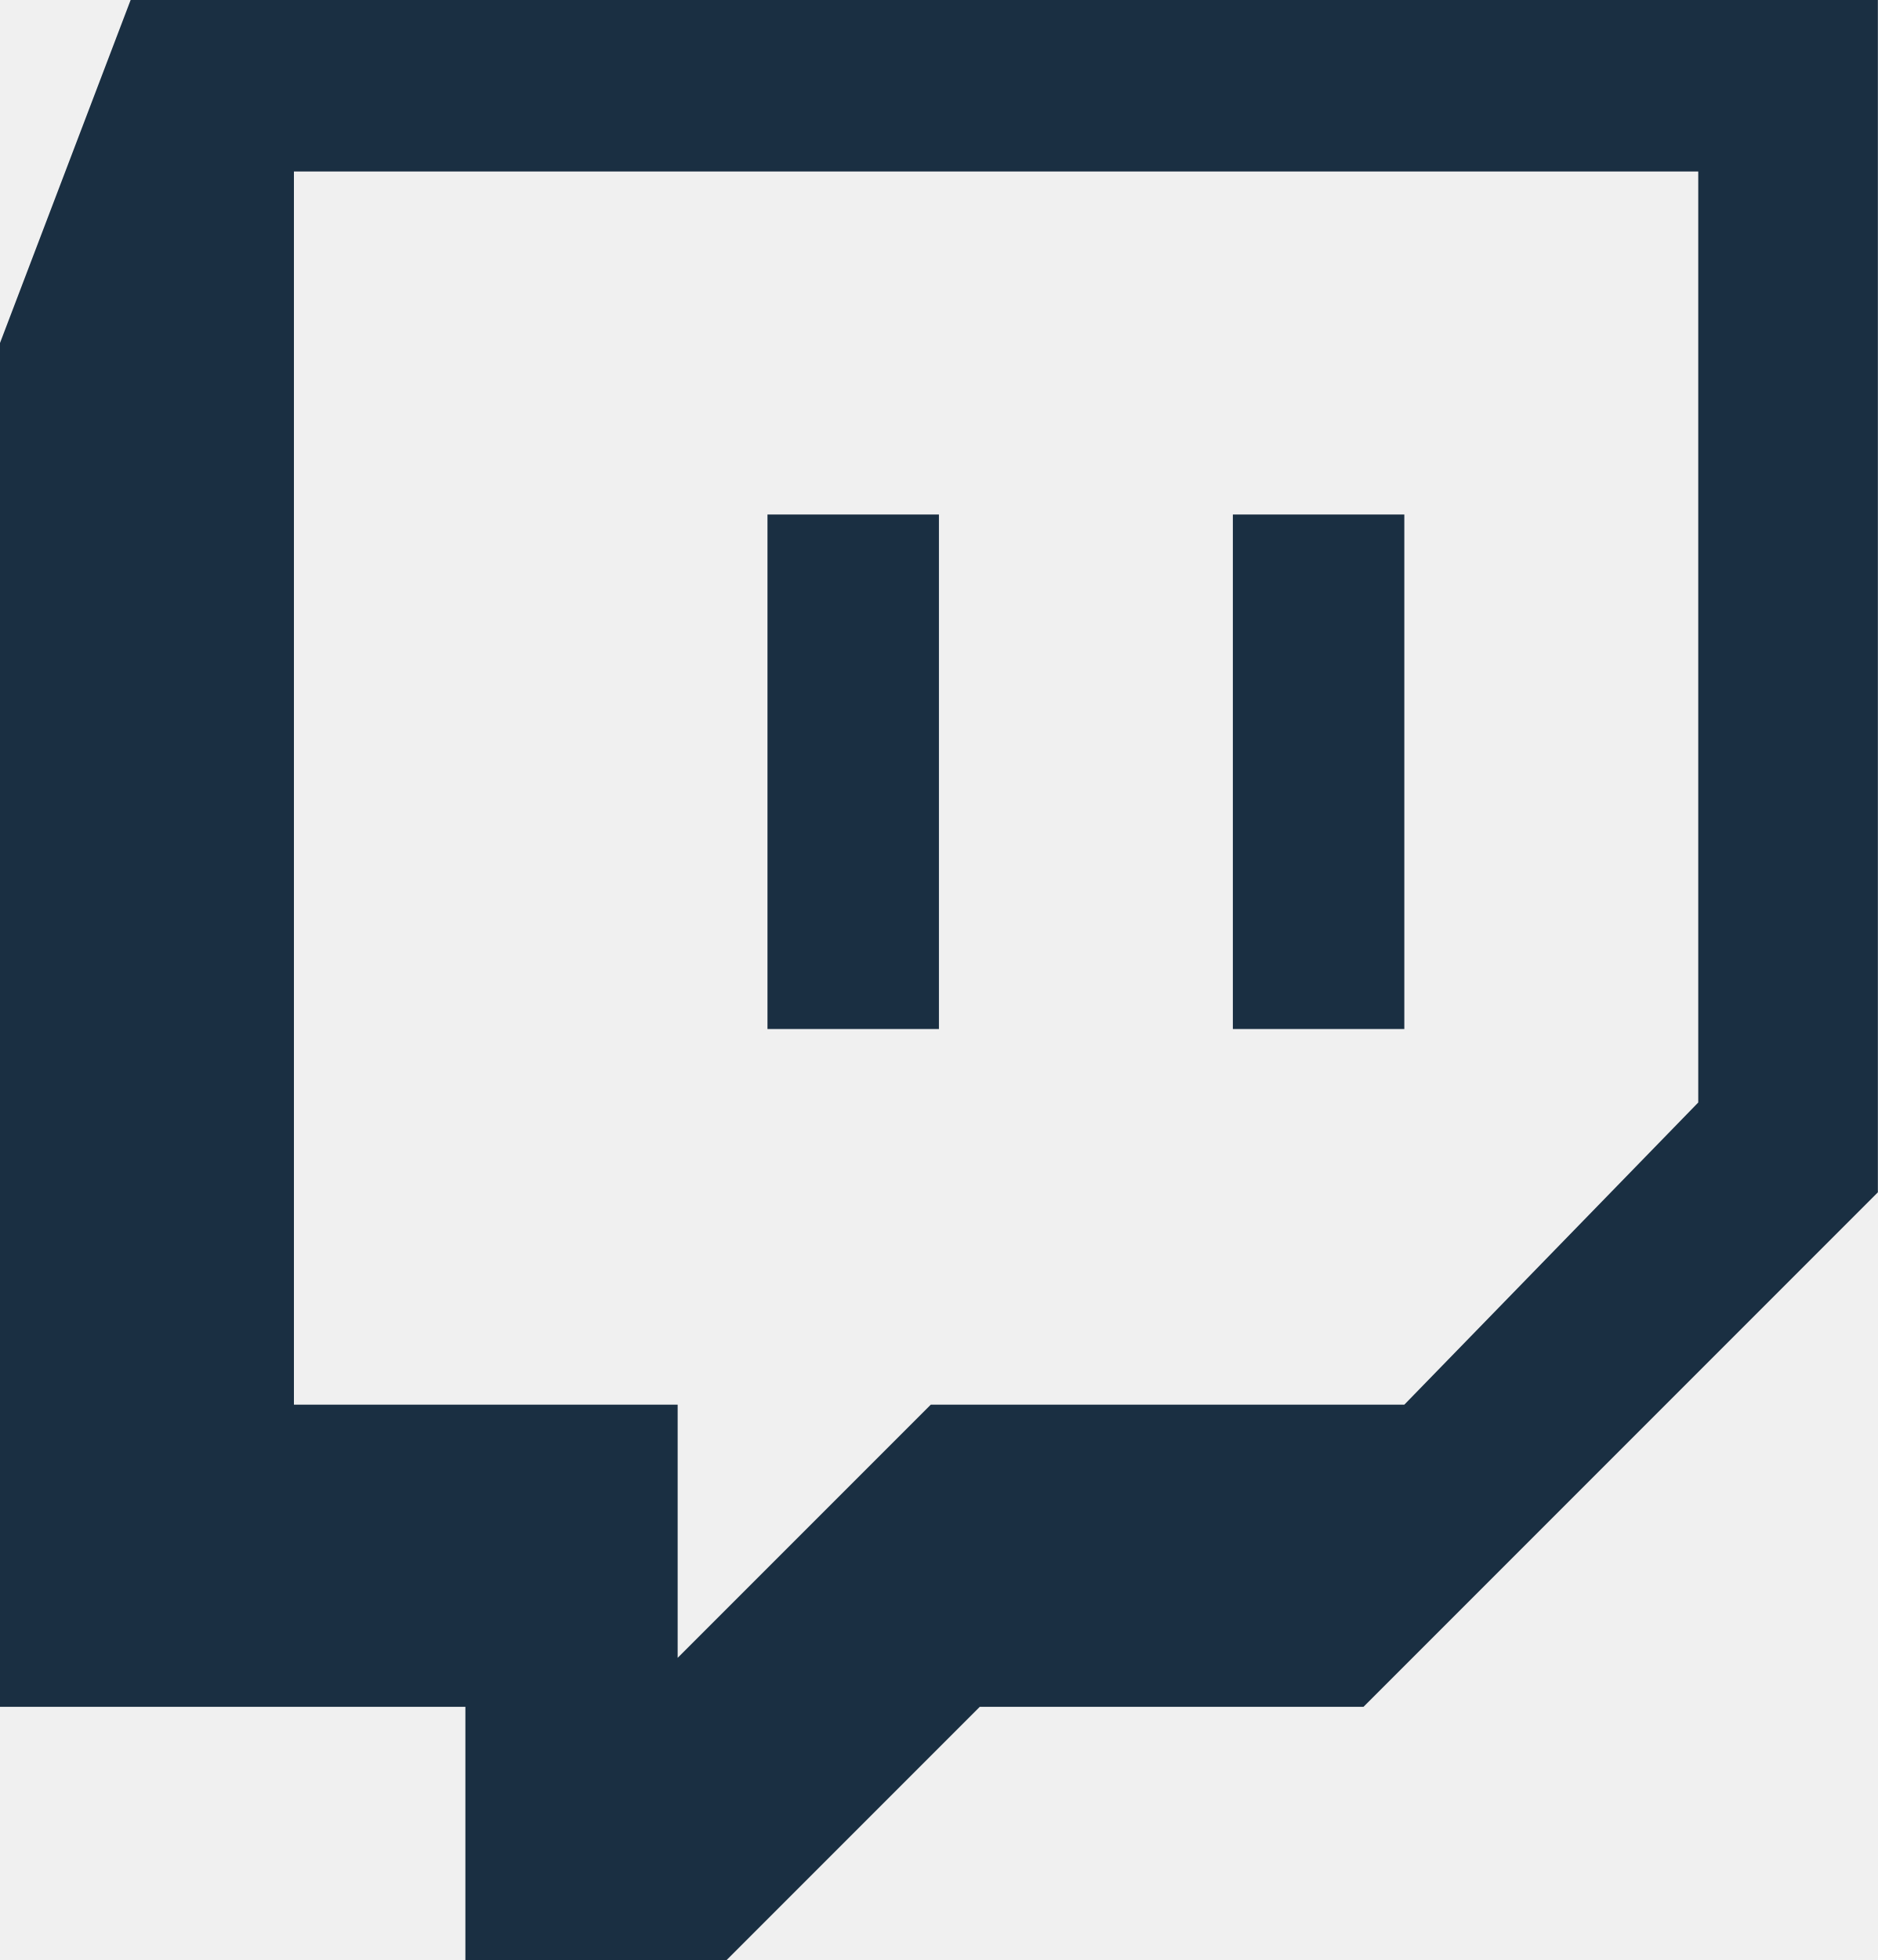
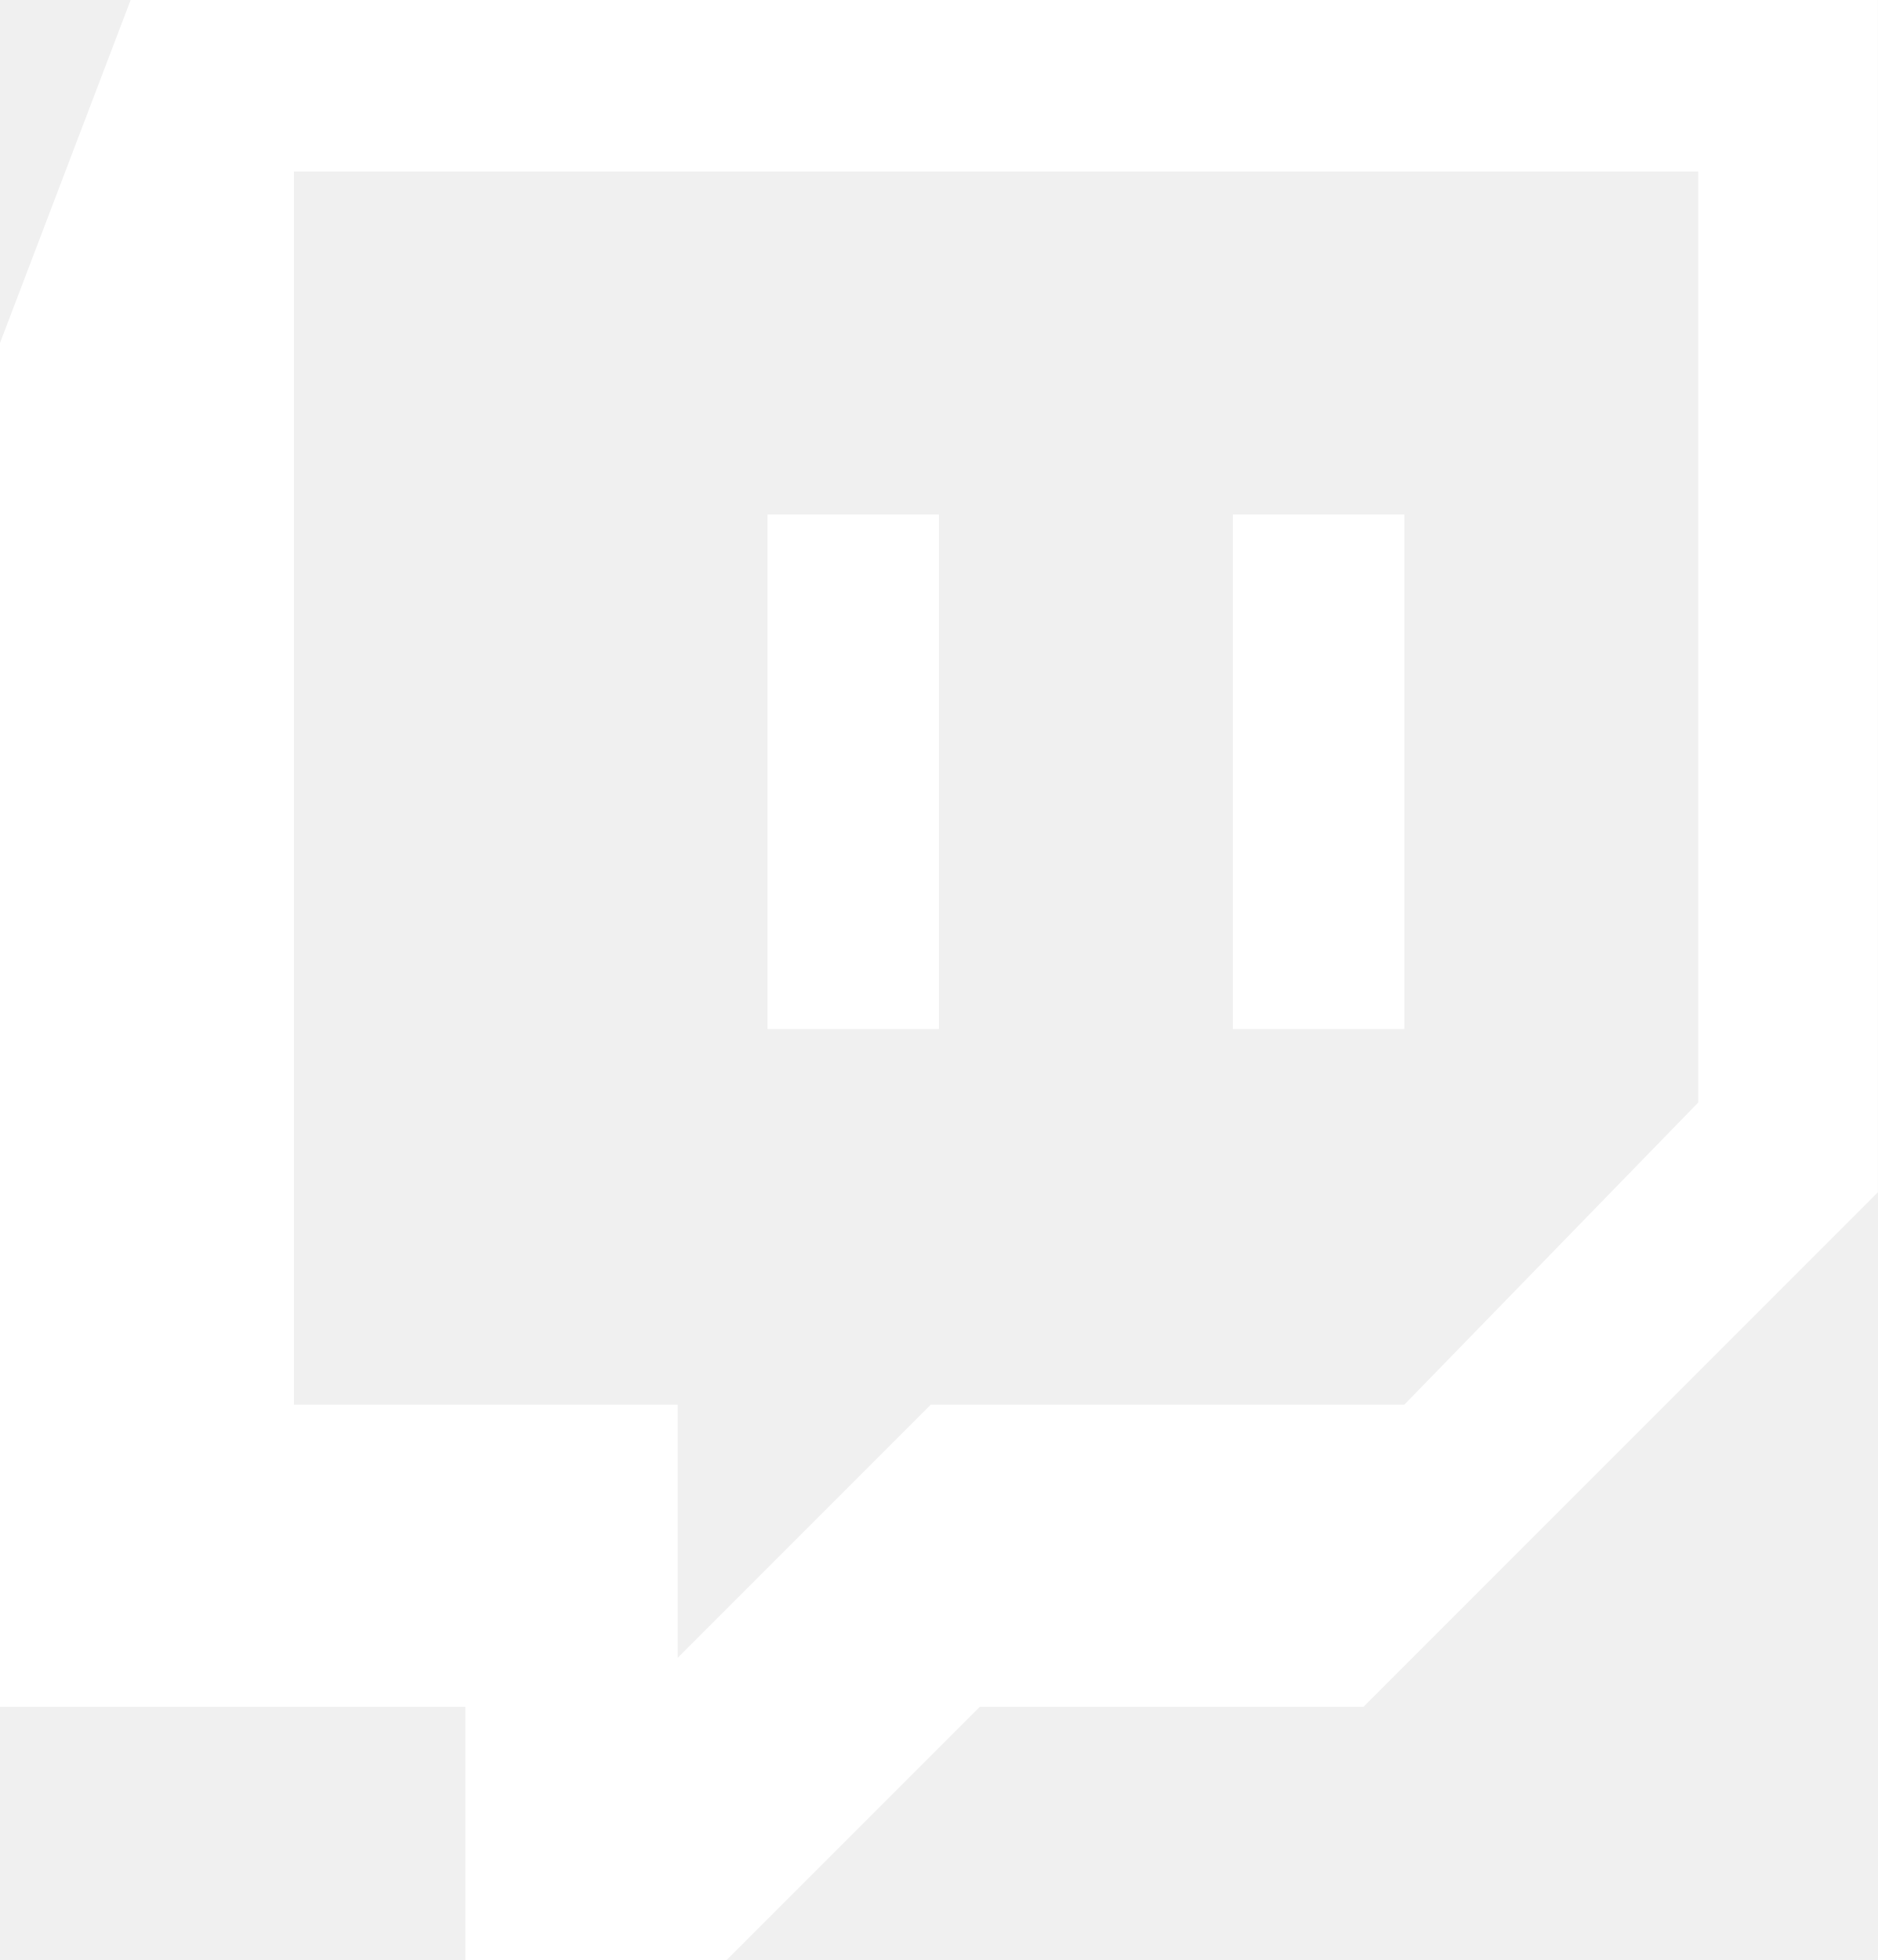
<svg xmlns="http://www.w3.org/2000/svg" version="1.1" id="Layer_1" x="0px" y="0px" viewBox="0 0 23 24" style="enable-background:new 0 0 23 24;" xml:space="preserve">
  <style type="text/css">
- 	.st0{fill:#1A2F42;}
+ 	.st0{fill:#ffffff;}
</style>
  <path class="st0" d="M11.5,6.3v6.3H9.4V6.3H11.5z M17.2,6.3v6.3h-2.1V6.3H17.2z M17.2,17.2l3.6-3.7V2.1H3.6v15.1h4.7v3.1l3.1-3.1  H17.2z M23,0v14.6l-6.3,6.3H12L8.9,24H5.7v-3.1H0V4.2L1.6,0L23,0z" />
</svg>
